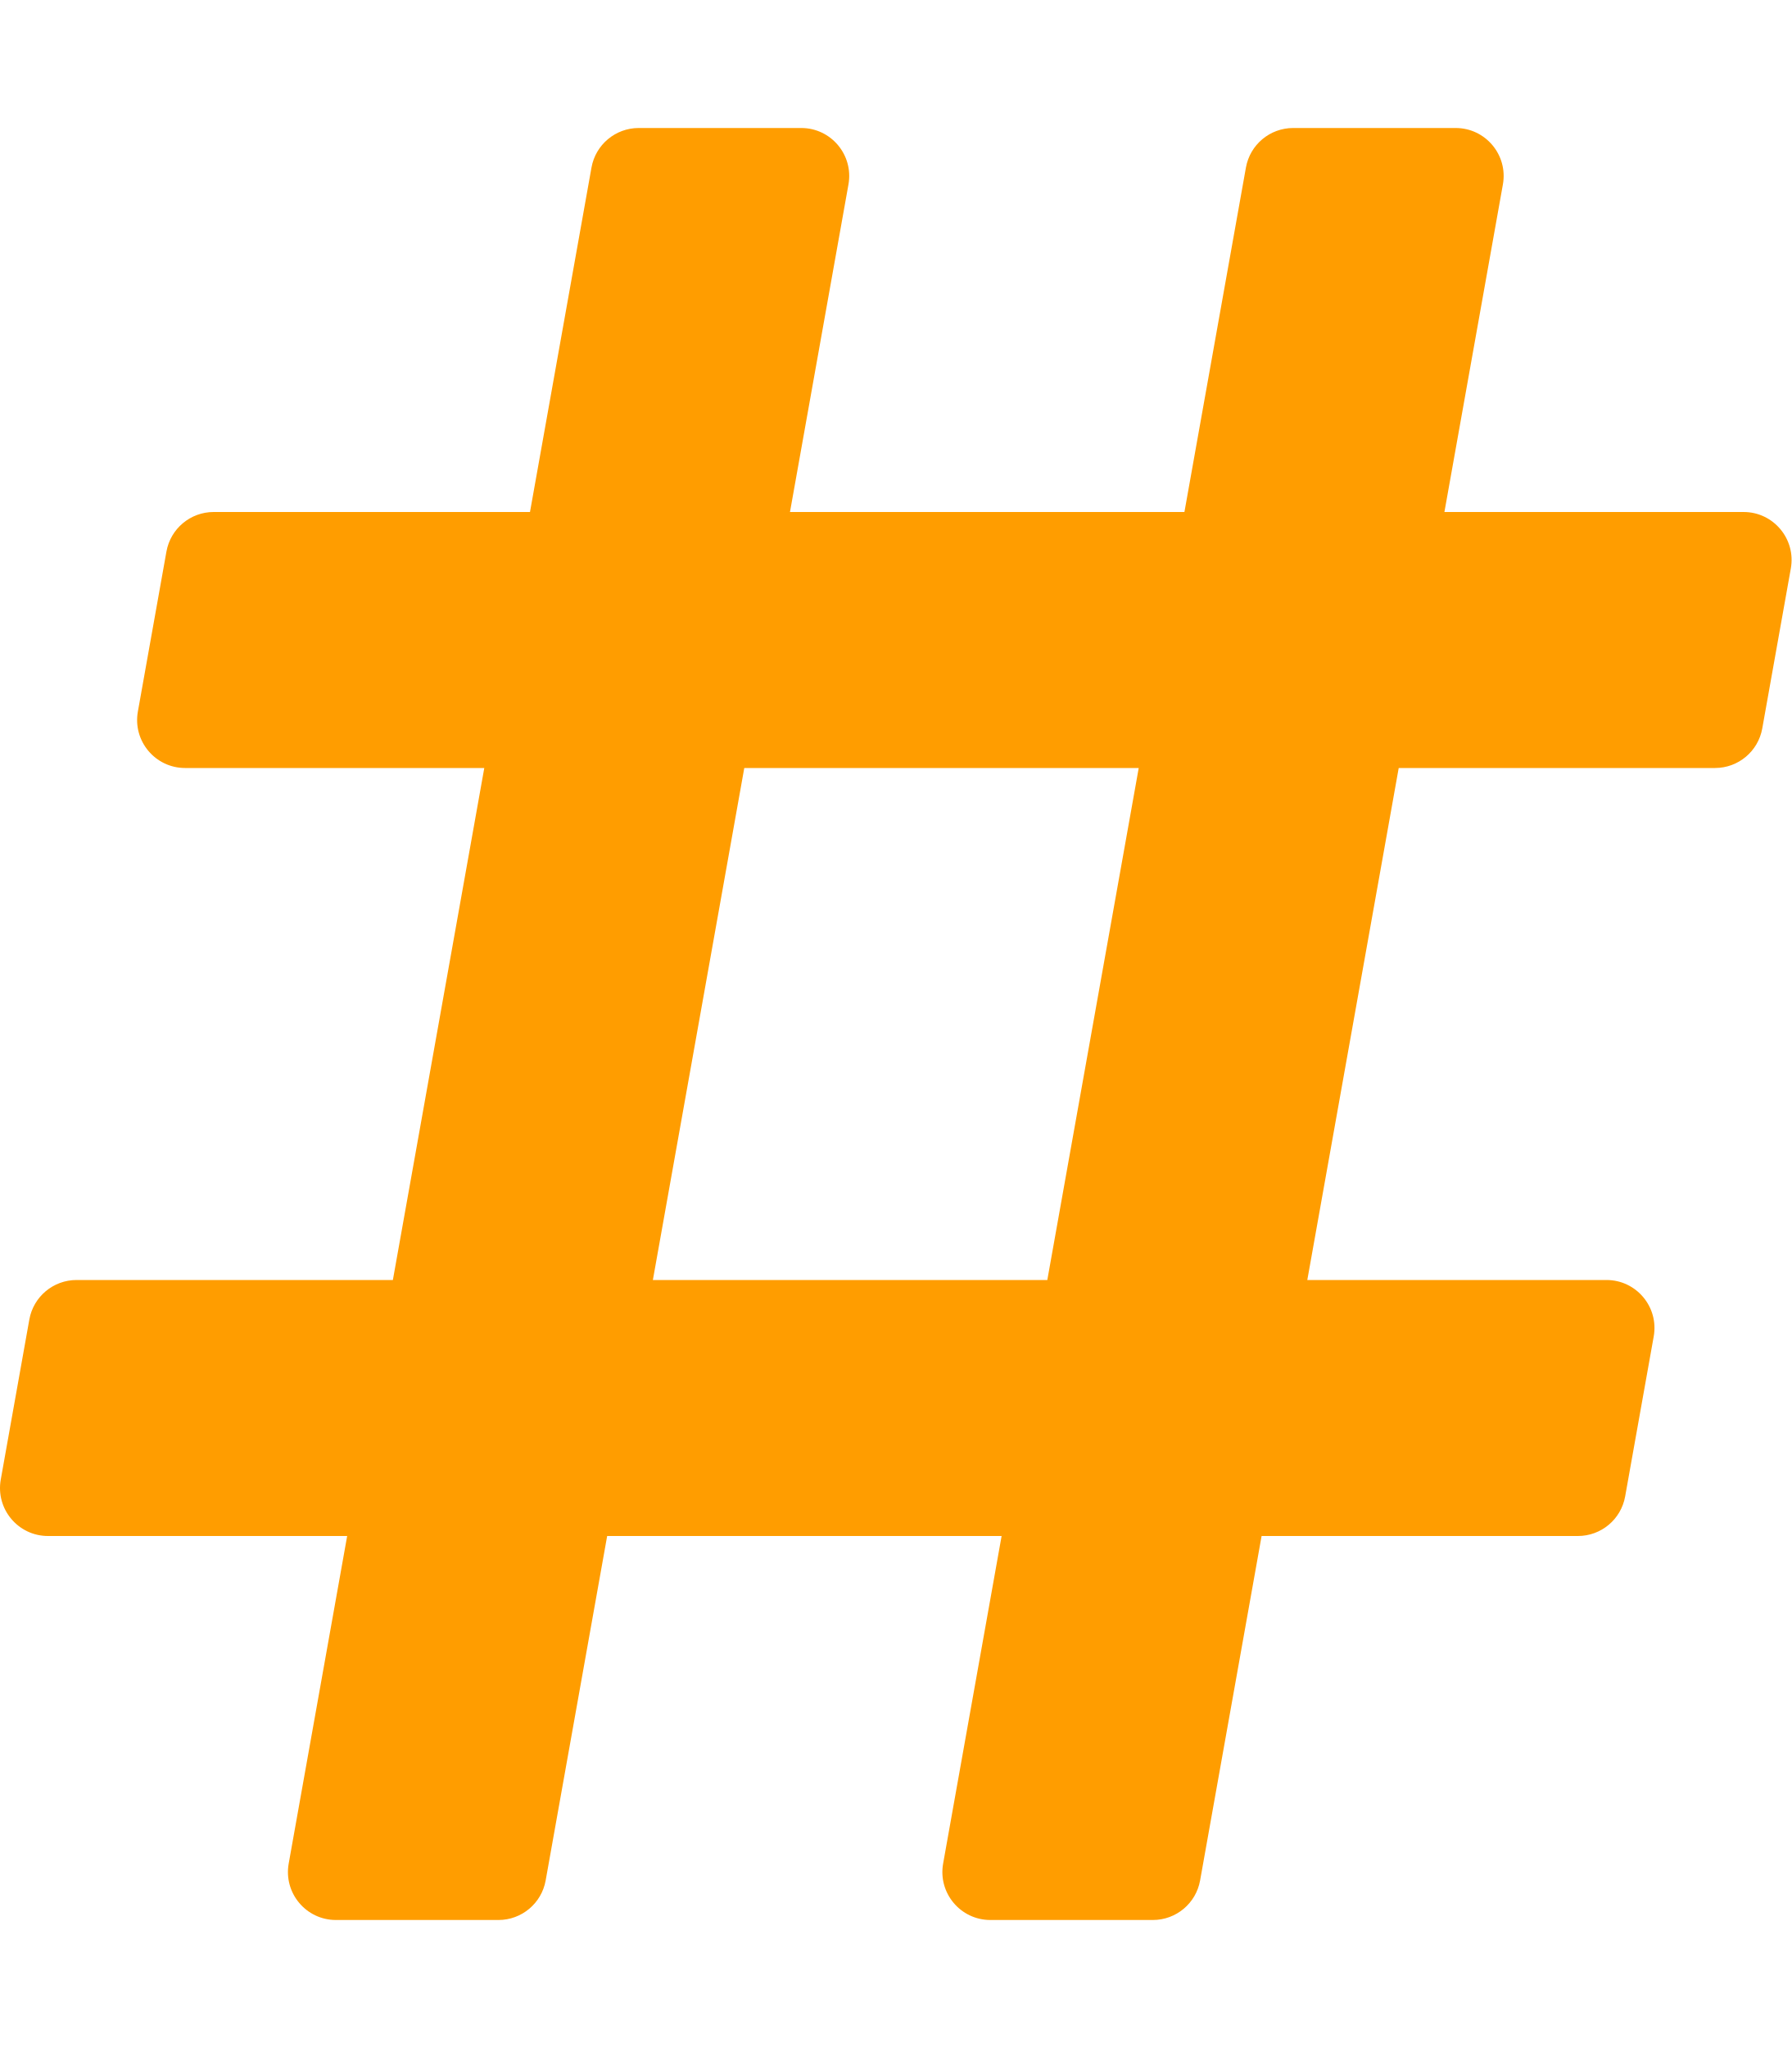
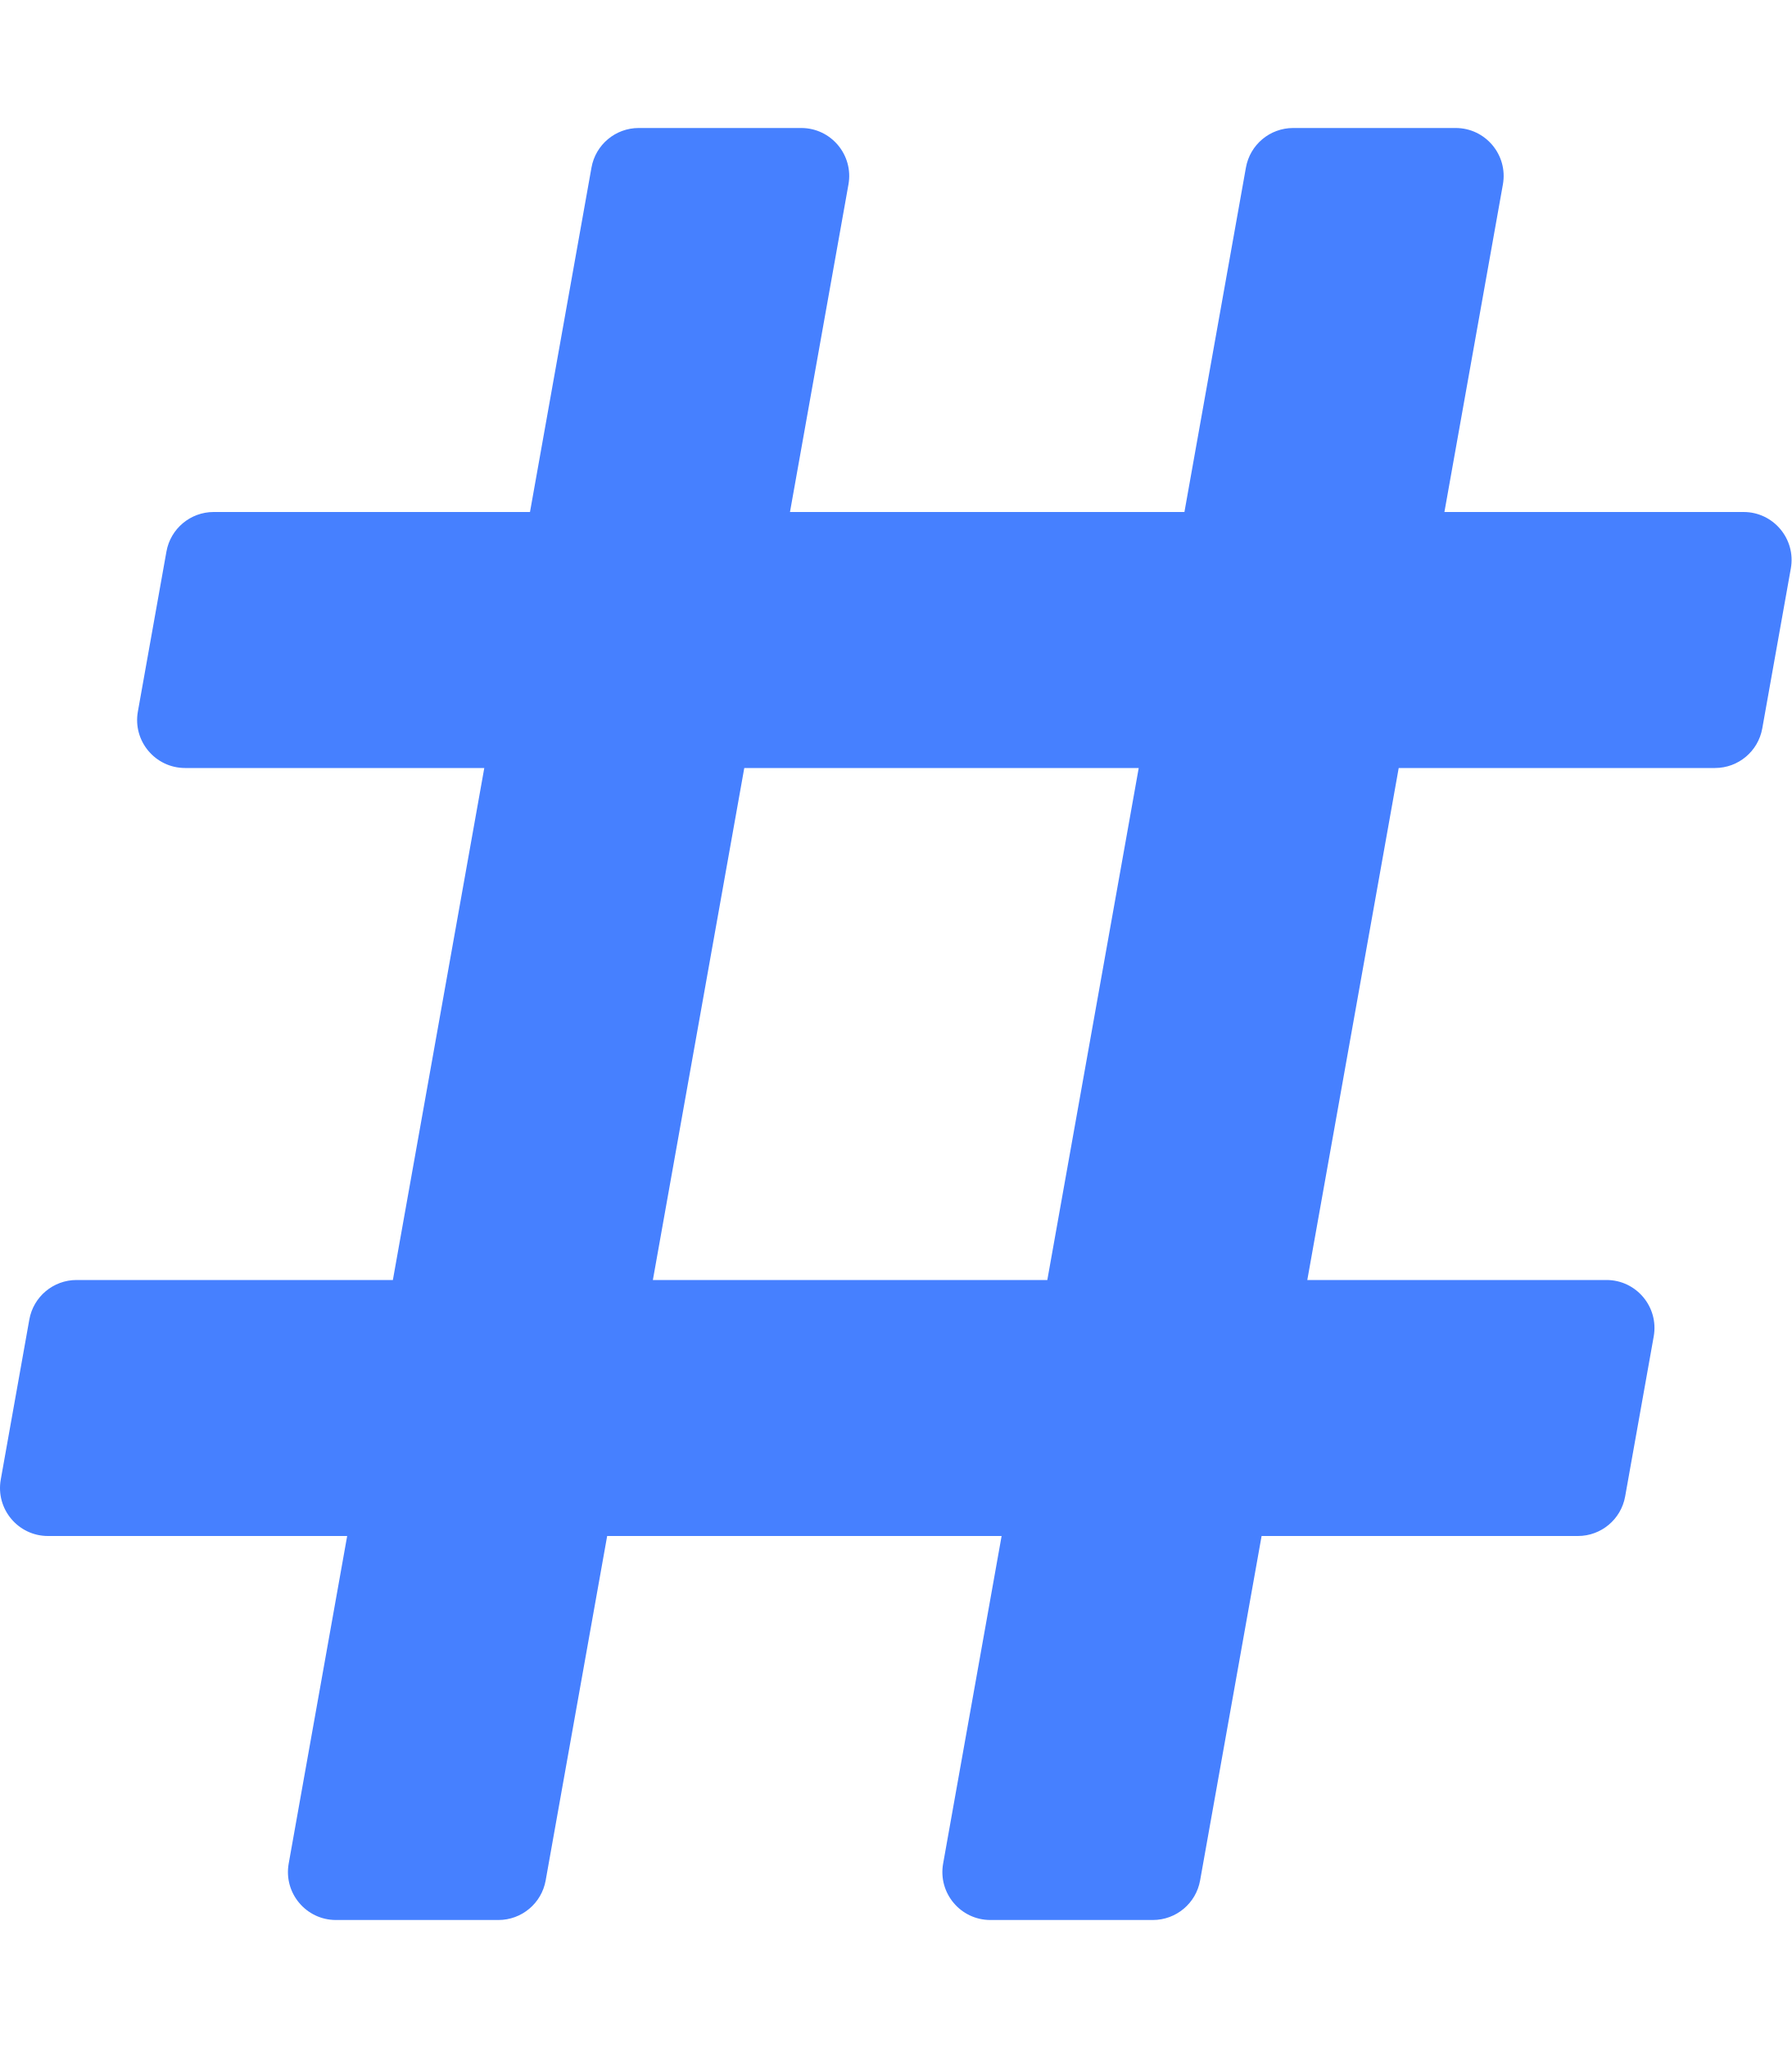
<svg xmlns="http://www.w3.org/2000/svg" aria-hidden="true" focusable="false" data-prefix="fas" data-icon="hashtag" class="svg-inline--fa fa-hashtag fa-w-14" role="img" viewBox="0 0 448 512">
-   <path fill="rgb(255, 157, 0)" d="M440.667 182.109l7.143-40c1.313-7.355-4.342-14.109-11.813-14.109h-74.81l14.623-81.891C377.123 38.754 371.468 32 363.997 32h-40.632a12 12 0 0 0-11.813 9.891L296.175 128H197.54l14.623-81.891C213.477 38.754 207.822 32 200.35 32h-40.632a12 12 0 0 0-11.813 9.891L132.528 128H53.432a12 12 0 0 0-11.813 9.891l-7.143 40C33.163 185.246 38.818 192 46.289 192h74.81L98.242 320H19.146a12 12 0 0 0-11.813 9.891l-7.143 40C-1.123 377.246 4.532 384 12.003 384h74.81L72.19 465.891C70.877 473.246 76.532 480 84.003 480h40.632a12 12 0 0 0 11.813-9.891L151.826 384h98.634l-14.623 81.891C234.523 473.246 240.178 480 247.65 480h40.632a12 12 0 0 0 11.813-9.891L315.472 384h79.096a12 12 0 0 0 11.813-9.891l7.143-40c1.313-7.355-4.342-14.109-11.813-14.109h-74.81l22.857-128h79.096a12 12 0 0 0 11.813-9.891zM261.889 320h-98.634l22.857-128h98.634l-22.857 128z" />
+   <path fill="rgb(70, 128, 255)" d="M440.667 182.109l7.143-40c1.313-7.355-4.342-14.109-11.813-14.109h-74.81l14.623-81.891C377.123 38.754 371.468 32 363.997 32h-40.632a12 12 0 0 0-11.813 9.891L296.175 128H197.54l14.623-81.891C213.477 38.754 207.822 32 200.35 32h-40.632a12 12 0 0 0-11.813 9.891L132.528 128H53.432a12 12 0 0 0-11.813 9.891l-7.143 40C33.163 185.246 38.818 192 46.289 192h74.81L98.242 320H19.146a12 12 0 0 0-11.813 9.891l-7.143 40C-1.123 377.246 4.532 384 12.003 384h74.81L72.19 465.891C70.877 473.246 76.532 480 84.003 480h40.632a12 12 0 0 0 11.813-9.891L151.826 384h98.634l-14.623 81.891C234.523 473.246 240.178 480 247.65 480h40.632a12 12 0 0 0 11.813-9.891L315.472 384h79.096a12 12 0 0 0 11.813-9.891l7.143-40c1.313-7.355-4.342-14.109-11.813-14.109h-74.81l22.857-128h79.096a12 12 0 0 0 11.813-9.891zM261.889 320h-98.634l22.857-128h98.634l-22.857 128z" />
</svg>
